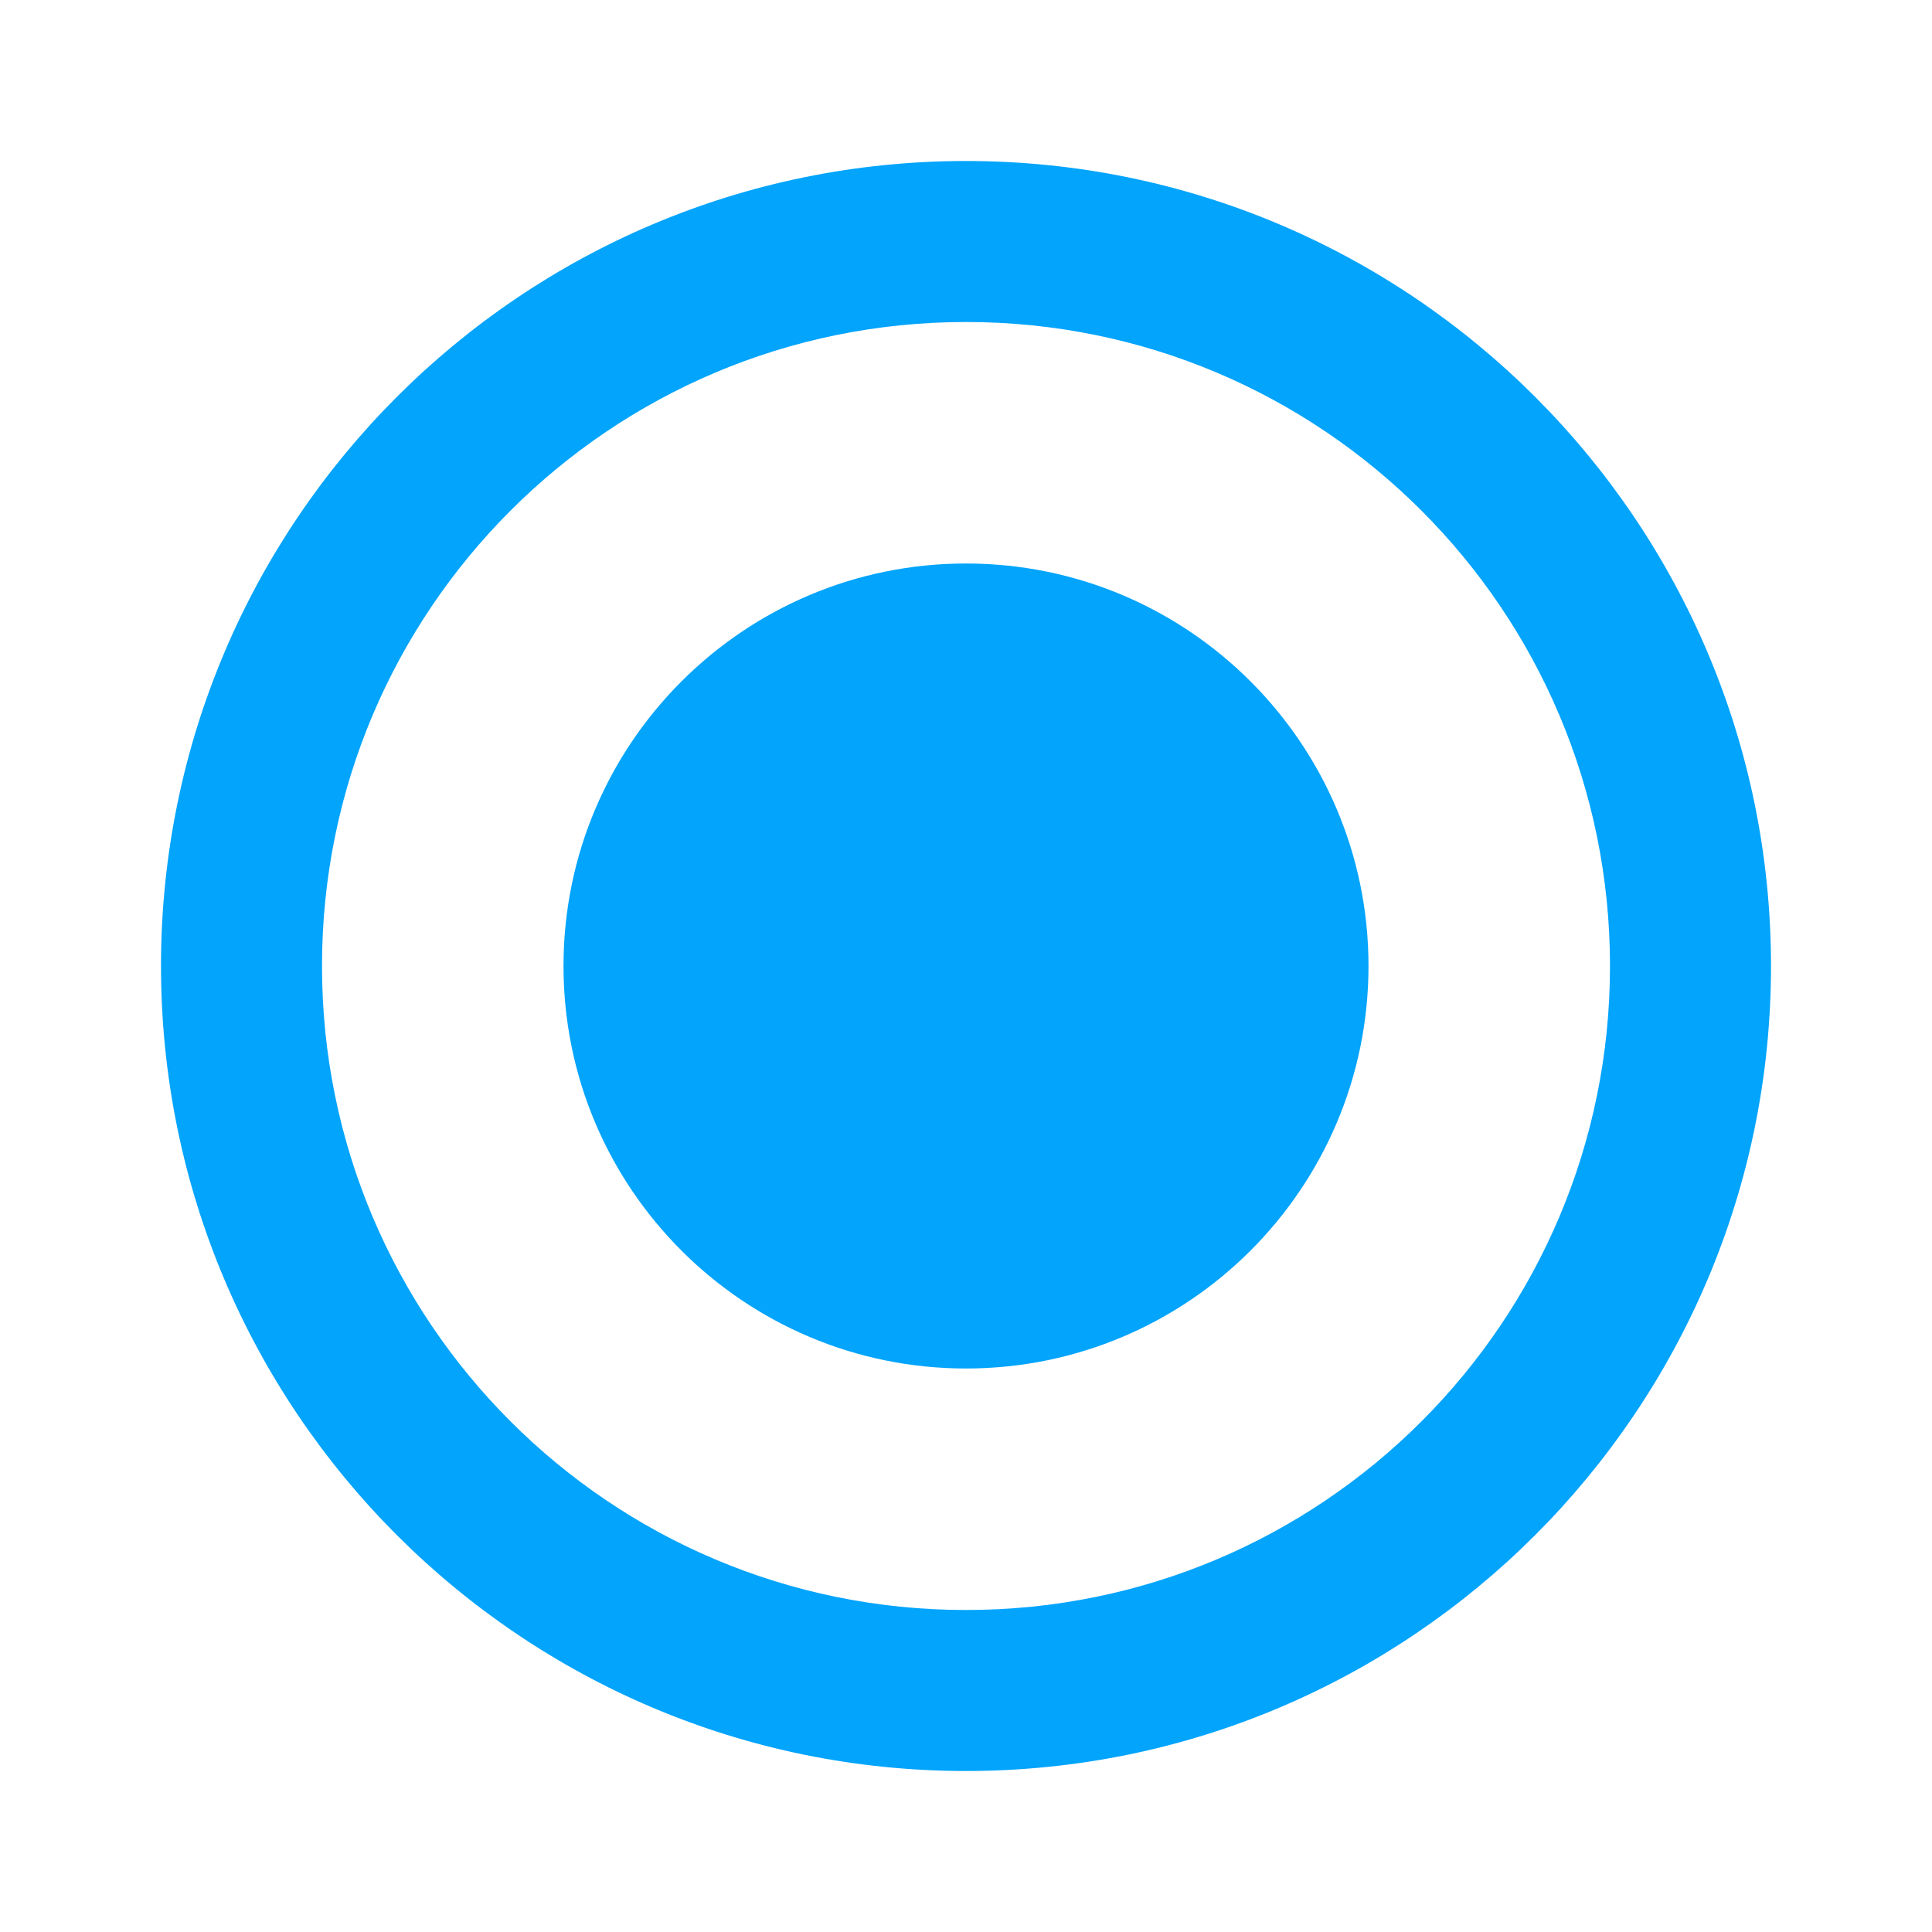
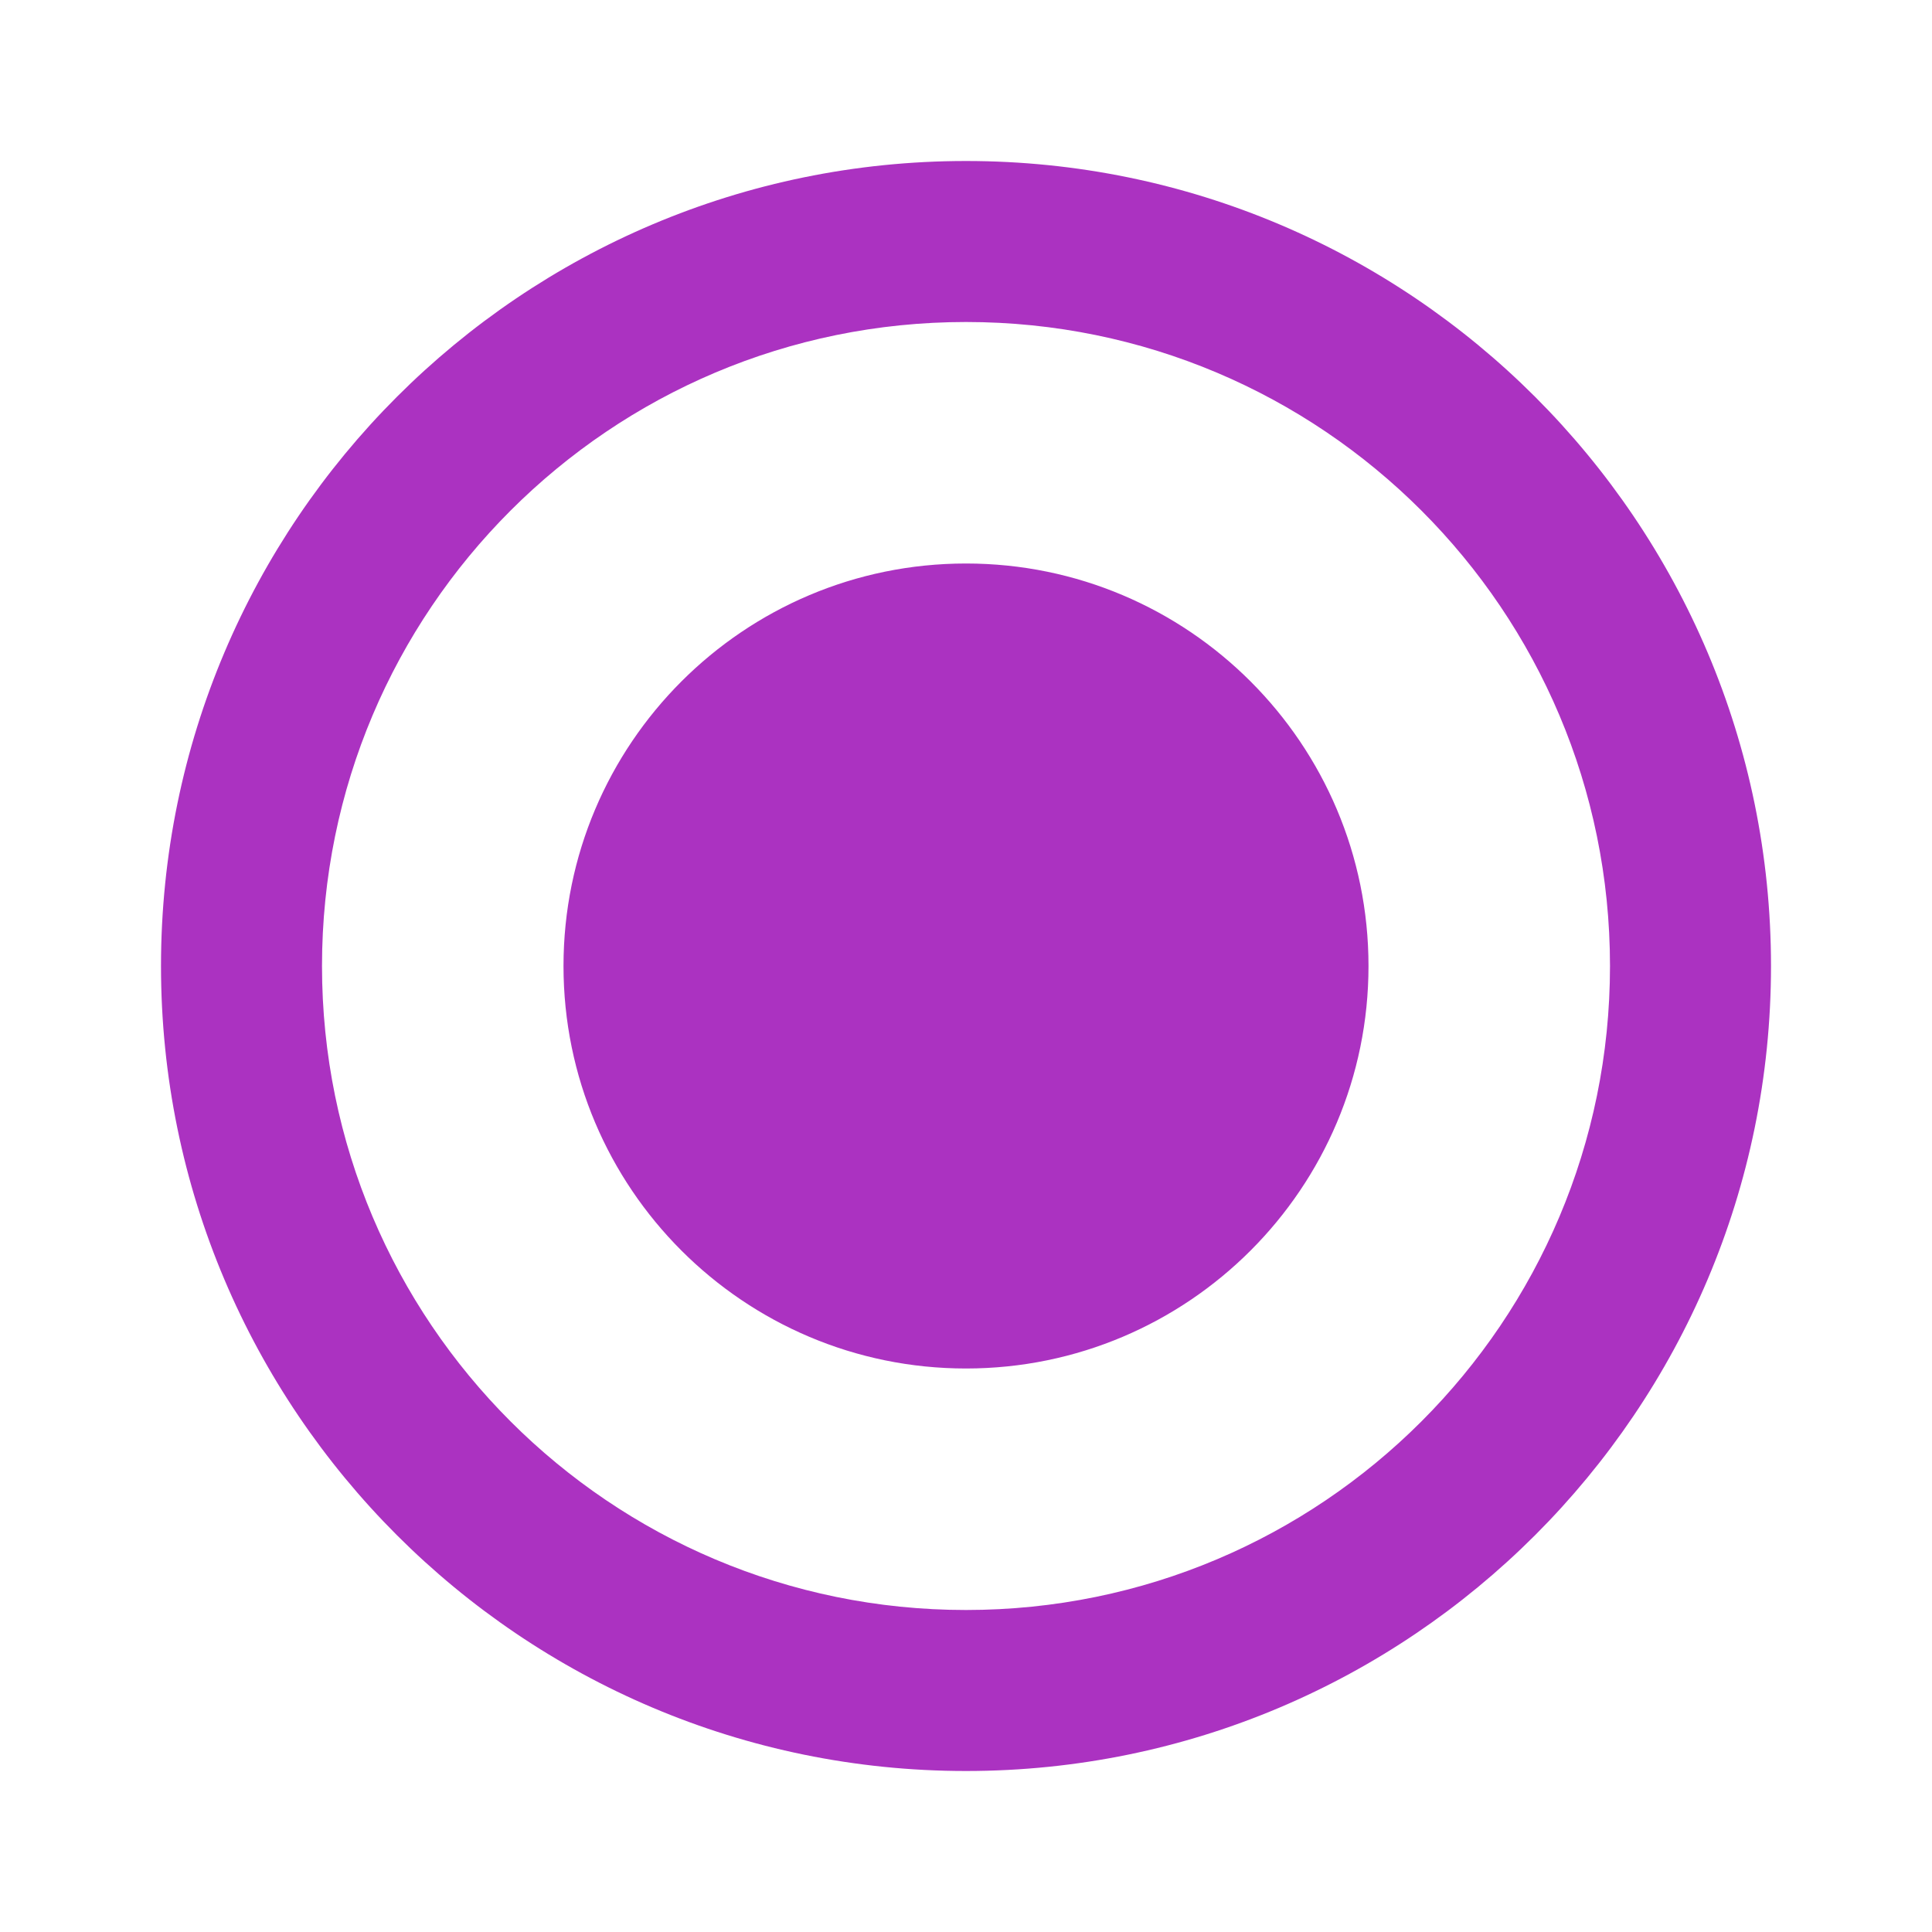
<svg xmlns="http://www.w3.org/2000/svg" width="24" height="24" viewBox="0 0 24 24">
-   <path d="M12 7c-2.76 0-5 2.24-5 5s2.24 5 5 5 5-2.24 5-5-2.24-5-5-5zm0-5C6.48 2 2 6.48 2 12s4.48 10 10 10 10-4.48 10-10S17.52 2 12 2zm0 18c-4.42 0-8-3.58-8-8s3.58-8 8-8 8 3.58 8 8-3.58 8-8 8z" fill="#02a4fc" />
+   <path d="M12 7c-2.76 0-5 2.24-5 5s2.24 5 5 5 5-2.24 5-5-2.24-5-5-5zm0-5C6.48 2 2 6.48 2 12s4.48 10 10 10 10-4.48 10-10S17.52 2 12 2zm0 18c-4.42 0-8-3.58-8-8s3.58-8 8-8 8 3.58 8 8-3.58 8-8 8z" fill="#ab32c1" />
</svg>
